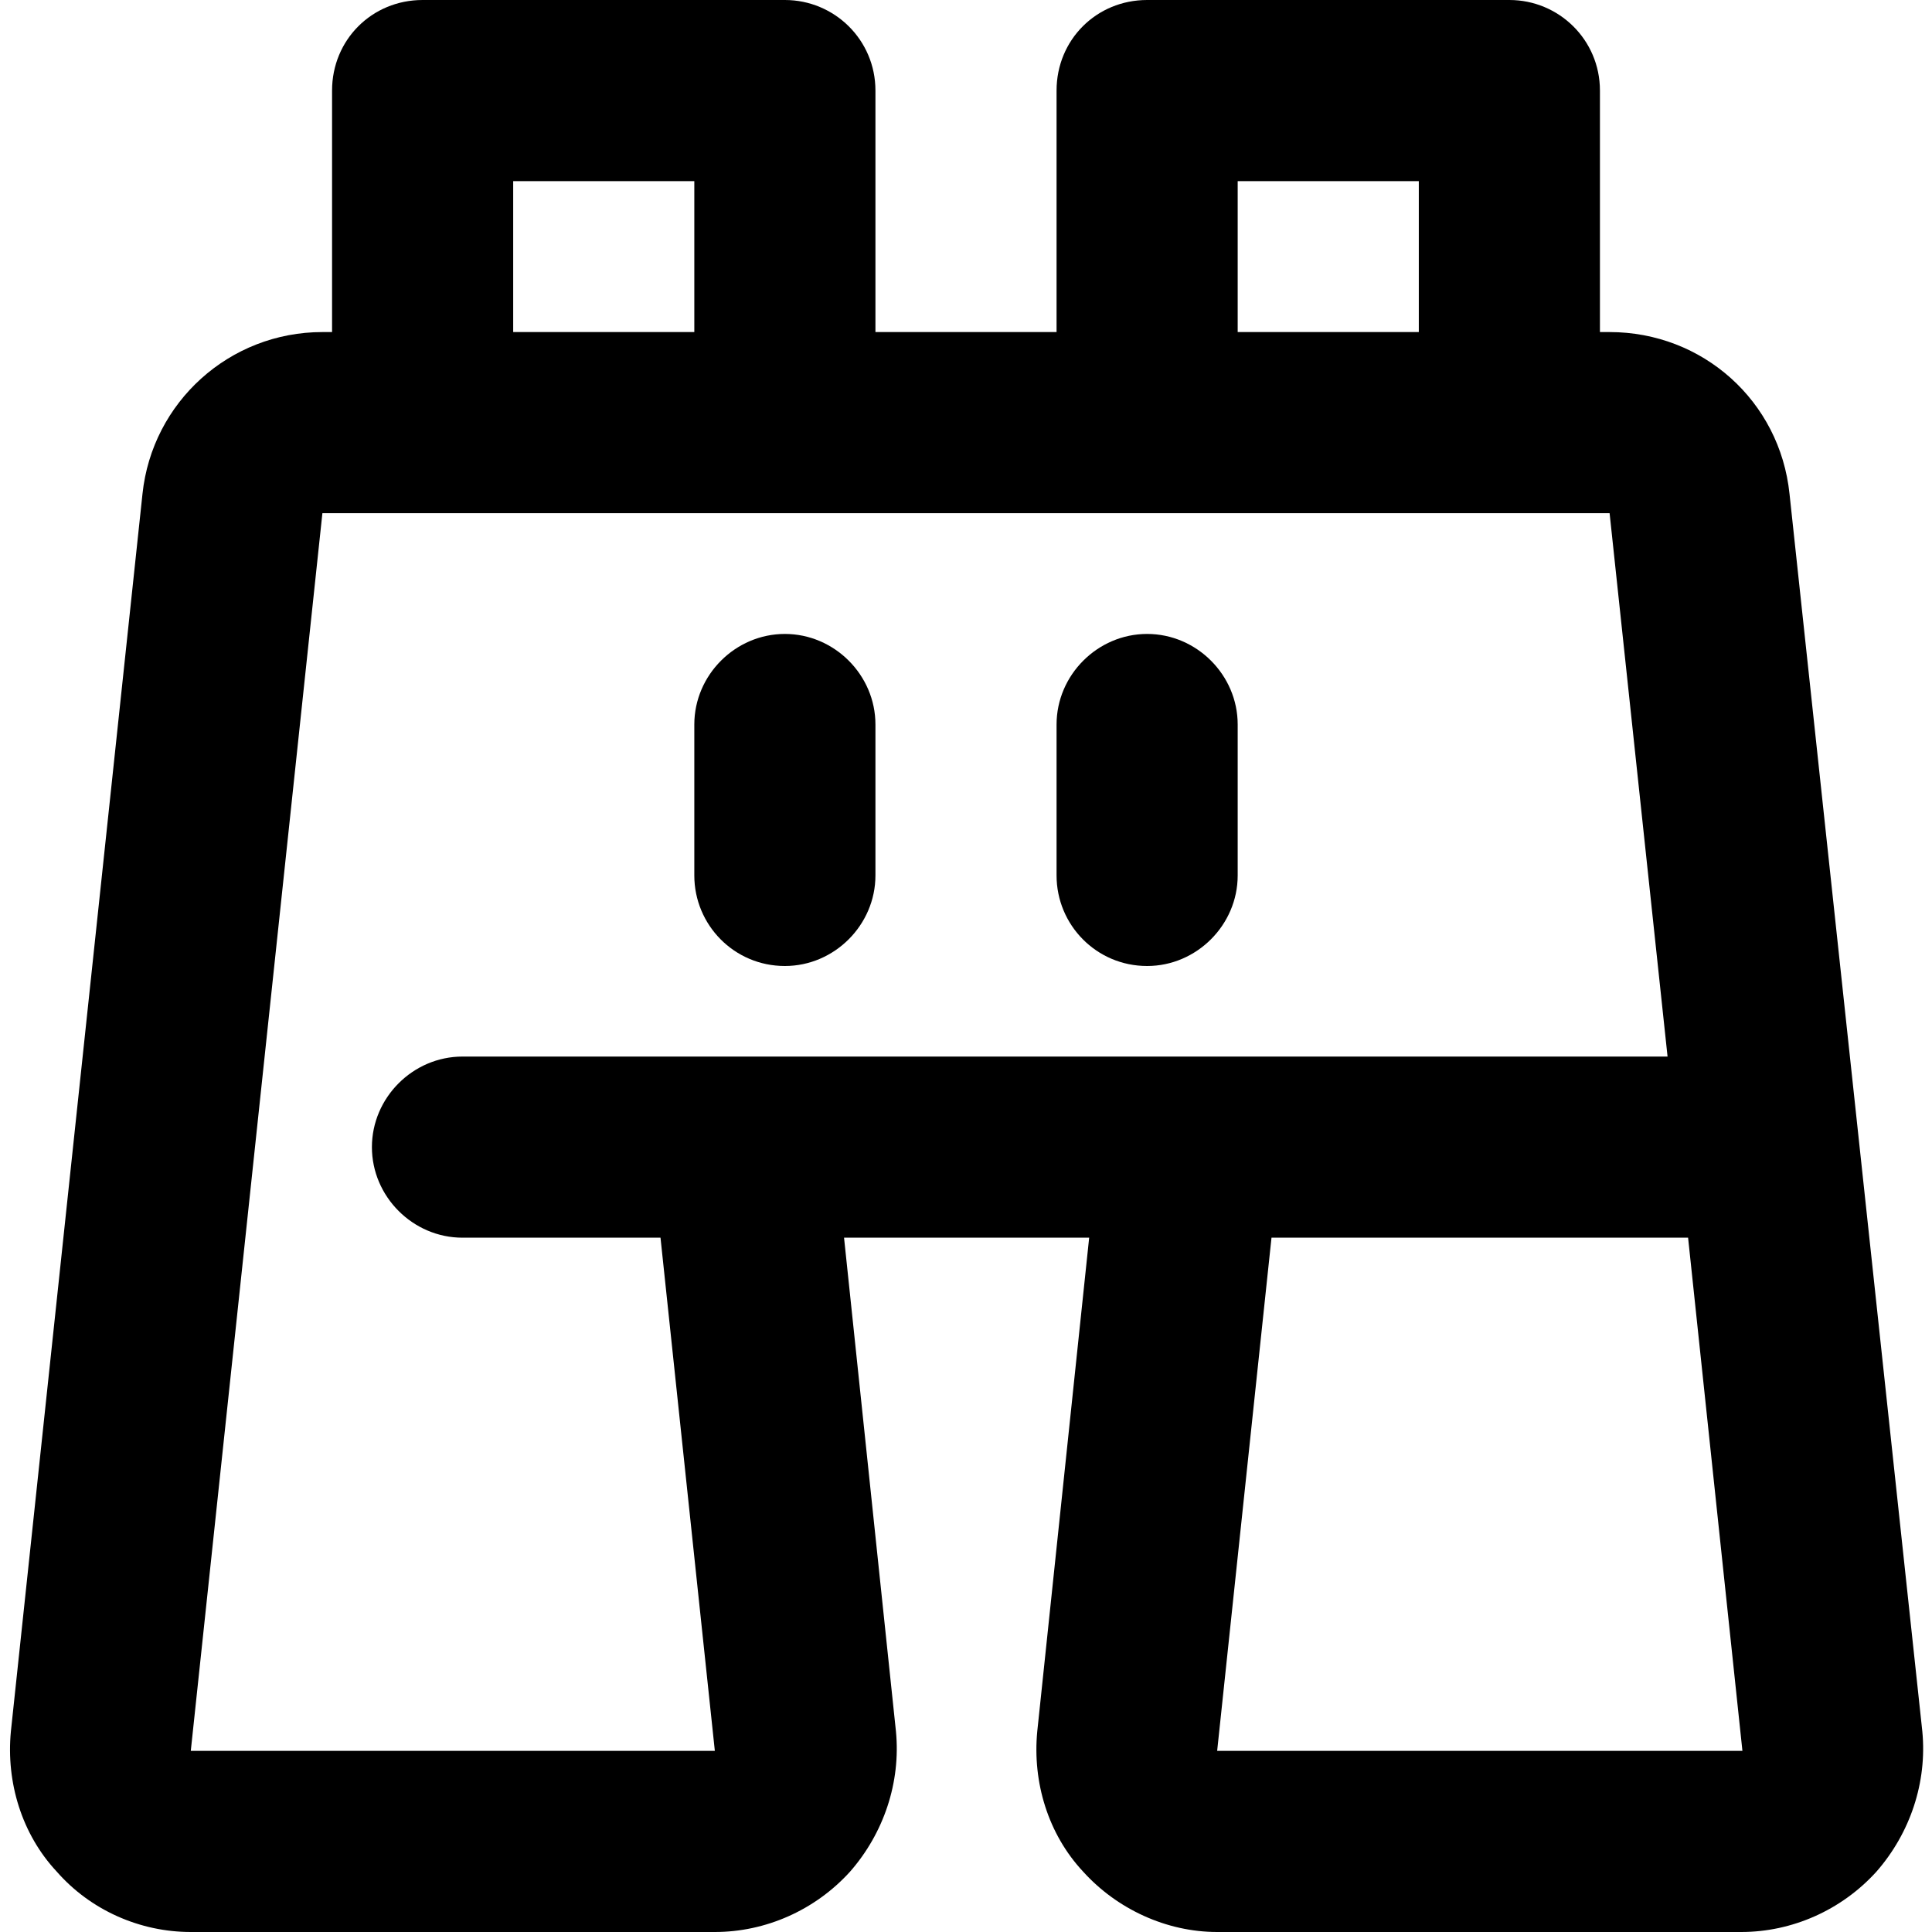
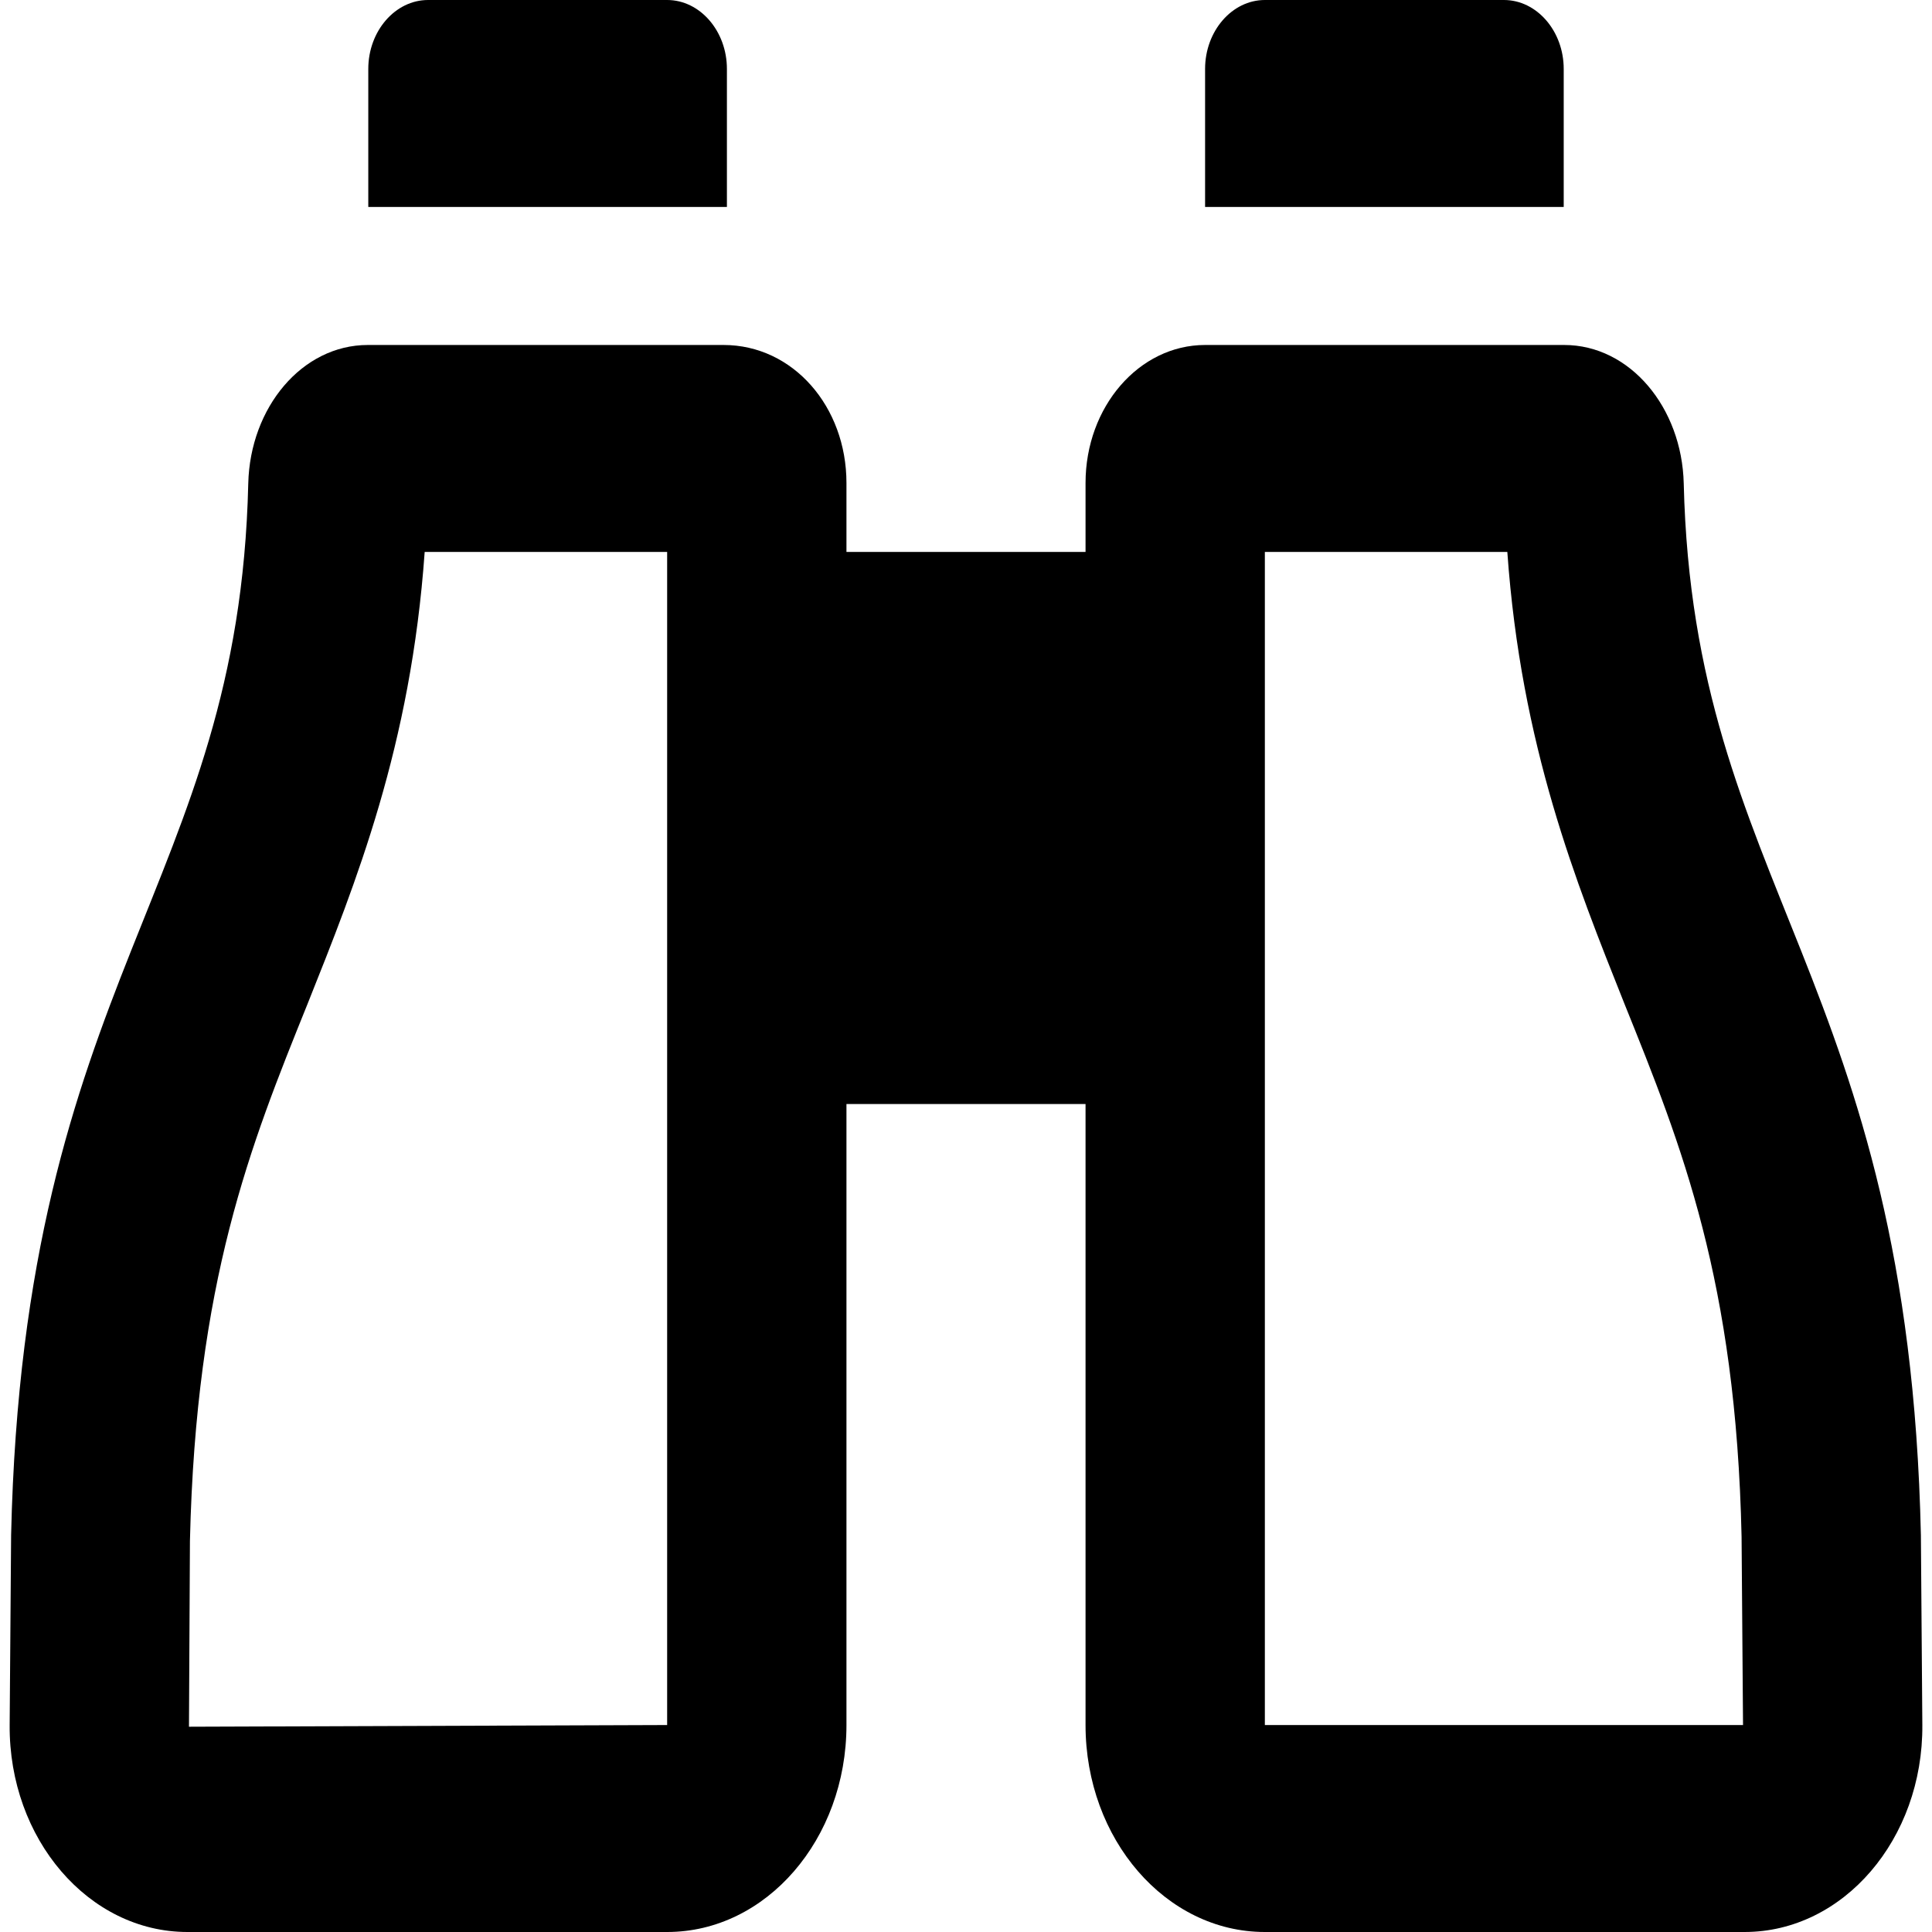
<svg xmlns="http://www.w3.org/2000/svg" viewBox="0 0 16 16">
-   <path d="M14.82 4.09C14.74 3.32 14.1 2.75 13.33 2.75H13.25V0.75C13.25 0.33 12.91 0 12.5 0H9.5C9.08 0 8.75 0.33 8.75 0.75V2.75H7.25V0.75C7.25 0.33 6.91 0 6.5 0H3.5C3.08 0 2.75 0.33 2.75 0.75V2.75H2.67C1.9 2.75 1.26 3.33 1.18 4.09L0.09 14.34C0.05 14.76 0.18 15.19 0.47 15.5C0.75 15.82 1.16 16 1.58 16H5.92C6.34 16 6.75 15.82 7.04 15.5C7.32 15.18 7.46 14.76 7.42 14.34L6.99 10.25H9.02L8.59 14.34C8.55 14.76 8.68 15.19 8.97 15.5C9.25 15.81 9.66 16 10.08 16H14.42C14.84 16 15.25 15.82 15.54 15.5C15.82 15.18 15.96 14.76 15.92 14.34L14.82 4.09ZM10.25 1.5H11.75V2.75H10.25V1.5ZM4.25 1.5H5.75V2.75H4.25V1.5ZM5.92 14.5H1.58L2.67 4.25H13.33L13.81 8.75H3.83C3.42 8.75 3.08 9.09 3.08 9.5C3.08 9.91 3.42 10.25 3.83 10.25H5.47L5.92 14.5ZM10.08 14.5L10.53 10.25H13.98L14.43 14.5H10.08Z" />
-   <path d="M9.5 8C9.91 8 10.25 7.66 10.25 7.25V6C10.25 5.59 9.91 5.25 9.5 5.25C9.09 5.25 8.75 5.59 8.75 6V7.25C8.75 7.66 9.08 8 9.5 8Z" />
-   <path d="M6.5 8C6.91 8 7.25 7.66 7.25 7.25V6C7.25 5.59 6.91 5.25 6.5 5.25C6.09 5.25 5.75 5.59 5.75 6V7.25C5.75 7.66 6.08 8 6.5 8Z" />
+   <path d="M12.95 1.714H9.98V0.571C9.98 0.257 10.203 0 10.475 0H12.455C12.727 0 12.95 0.257 12.95 0.571V1.714ZM6.02 0.571C6.02 0.257 5.797 0 5.525 0H3.545C3.273 0 3.05 0.257 3.05 0.571V1.714H6.02V0.571ZM15.92 14.286C15.927 15.23 15.266 16 14.448 16H10.475C9.655 16 8.99 15.232 8.99 14.286V9.143H7.01V14.286C7.01 15.232 6.345 16 5.525 16H1.552C0.734 16 0.073 15.229 0.08 14.286L0.092 12.714C0.196 8.082 1.978 7.354 2.056 4.004C2.071 3.375 2.501 2.857 3.046 2.857H5.992C6.568 2.857 7.01 3.368 7.01 4V4.571H8.99V4C8.99 3.369 9.433 2.857 9.98 2.857L12.954 2.857C13.499 2.857 13.929 3.375 13.944 4.004C14.024 7.354 15.806 8.082 15.908 12.714L15.92 14.286ZM5.525 4.571H3.517C3.403 6.179 2.949 7.307 2.547 8.314C2.071 9.493 1.623 10.609 1.573 12.761L1.565 14.3L5.525 14.286V4.571ZM14.435 14.286L14.423 12.727C14.377 10.607 13.928 9.491 13.453 8.313C13.052 7.307 12.597 6.179 12.483 4.571H10.475V14.286H14.435Z" />
</svg>
